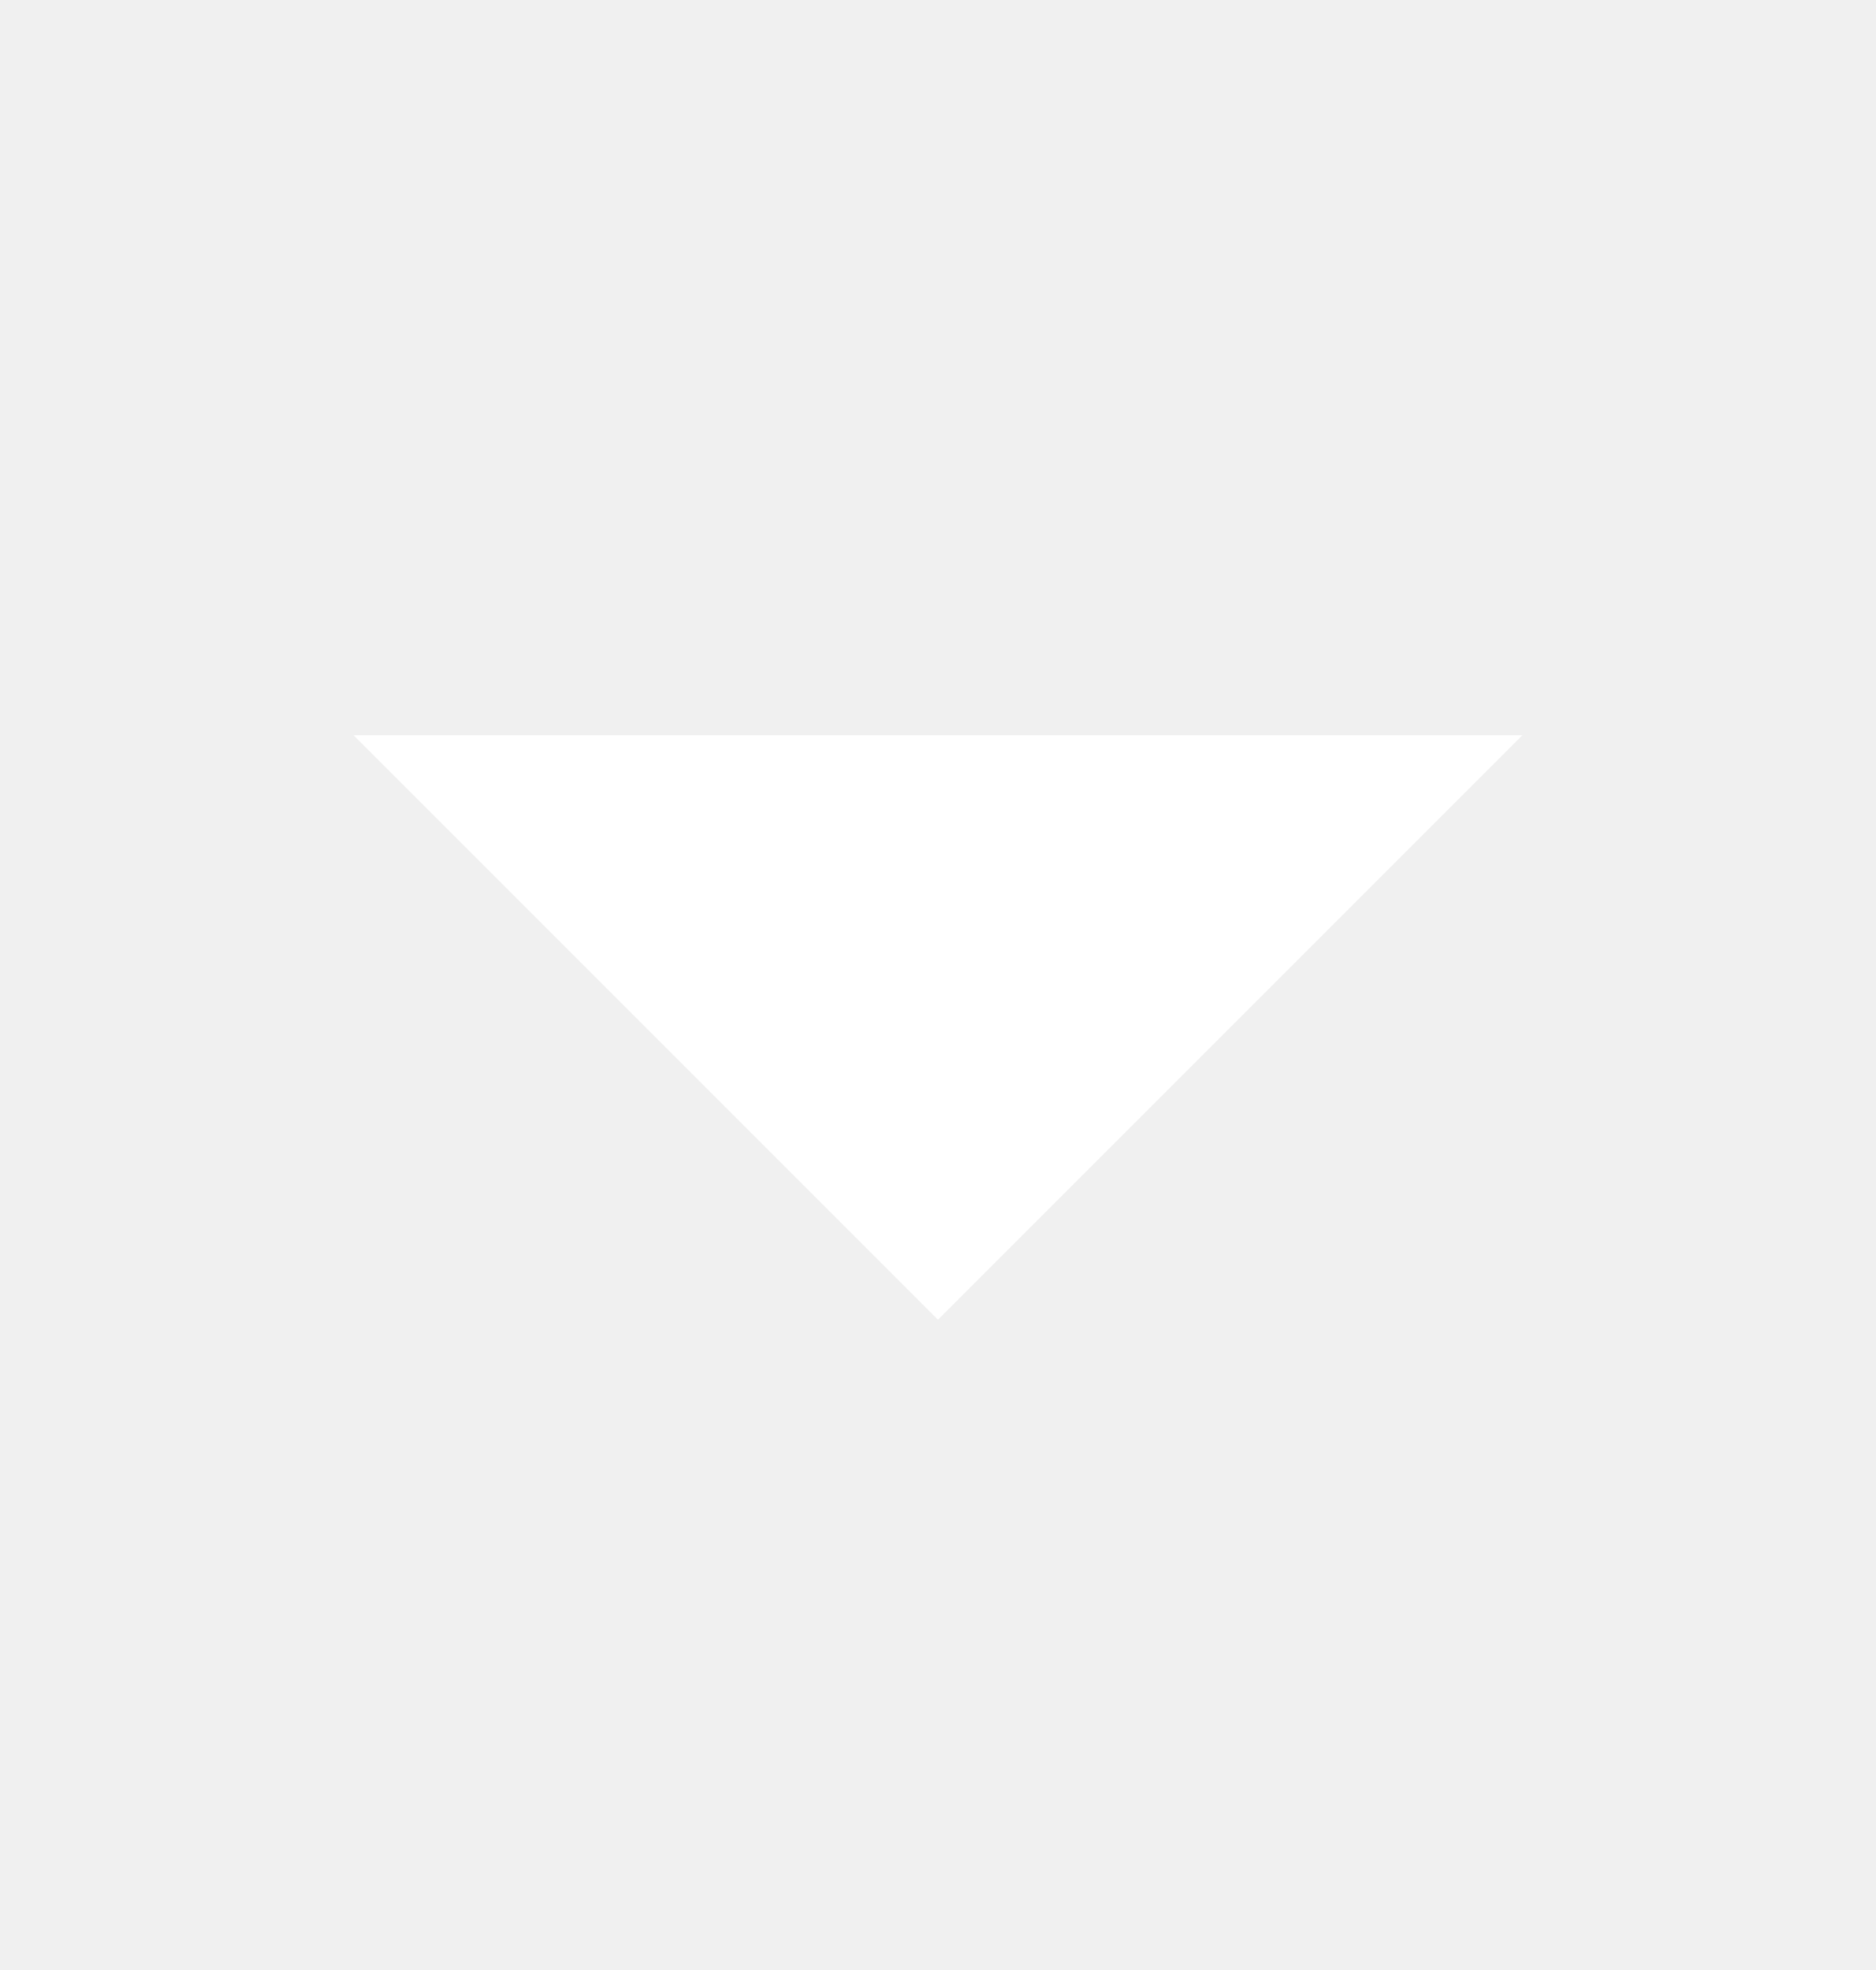
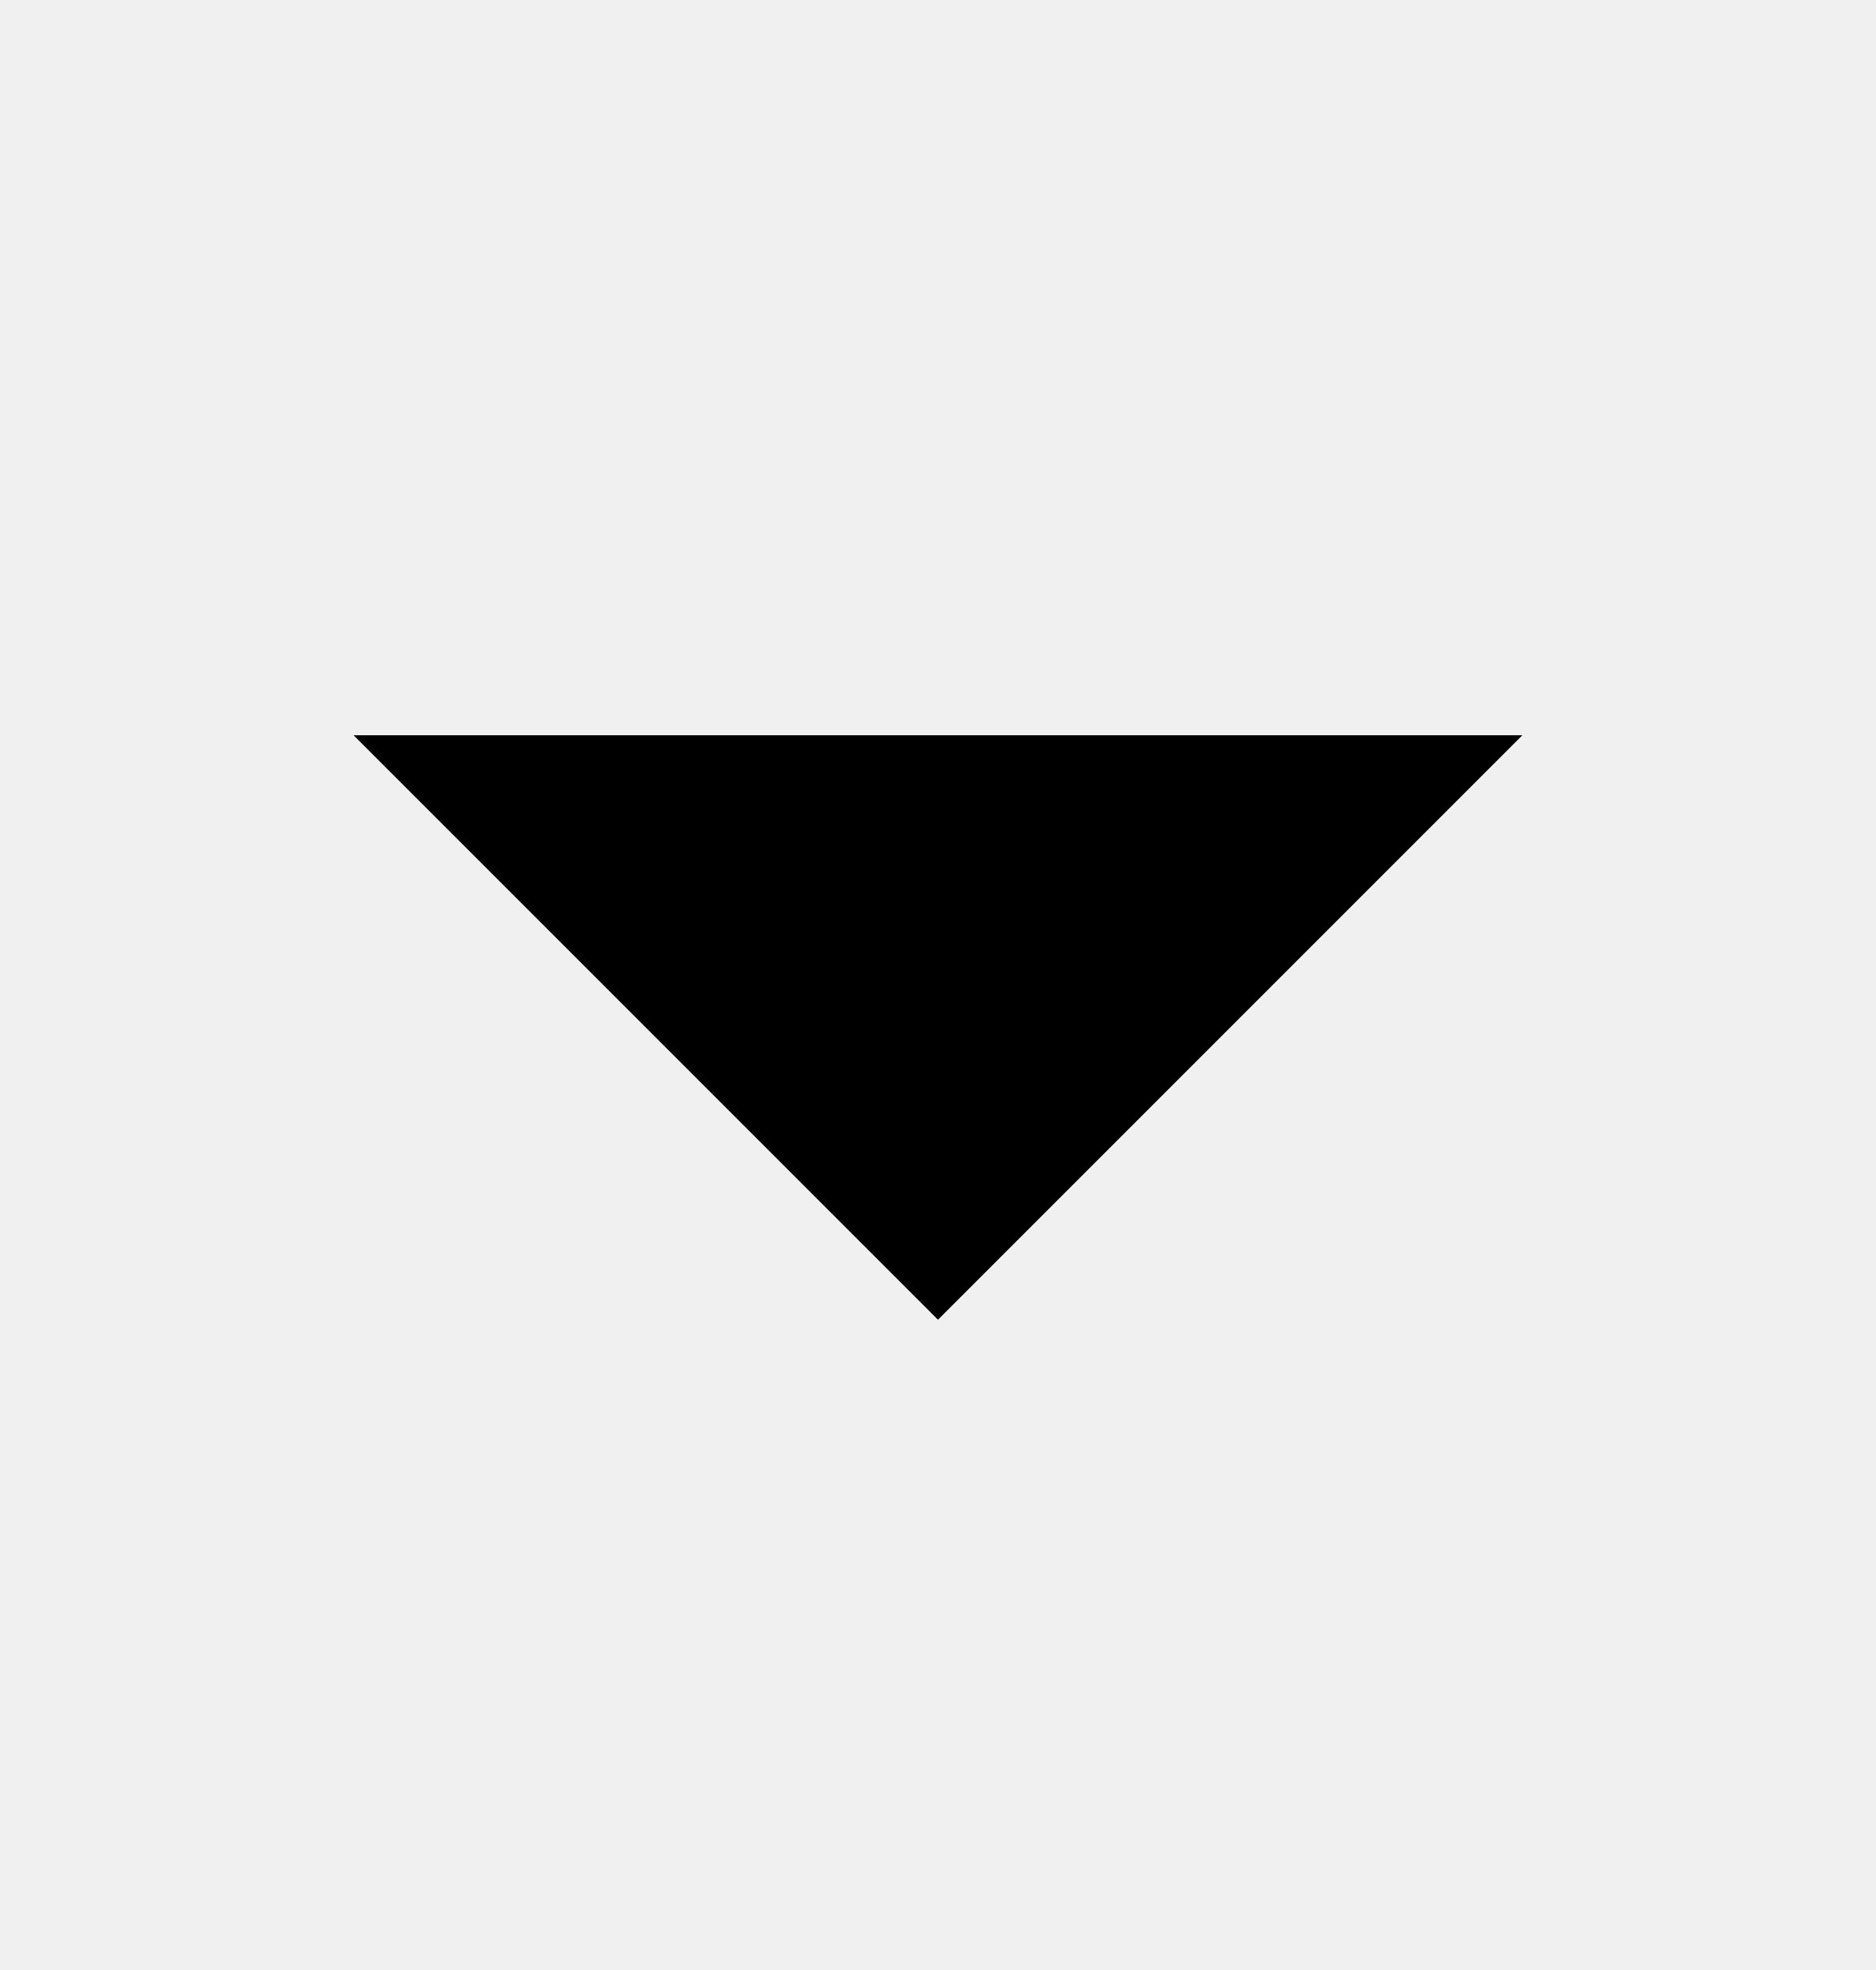
- <svg xmlns="http://www.w3.org/2000/svg" width="20" height="21" viewBox="0 0 20 21" fill="none">
-   <path fill-rule="evenodd" clip-rule="evenodd" d="M16.23 7.838L10 14.068L3.77 7.838" fill="white" />
+ <svg xmlns="http://www.w3.org/2000/svg" width="20" height="21" viewBox="0 0 20 21" fill="currentColor">
+   <path fill-rule="evenodd" clip-rule="evenodd" d="M16.23 7.838L10 14.068L3.77 7.838" fill="currentColor" />
</svg>
